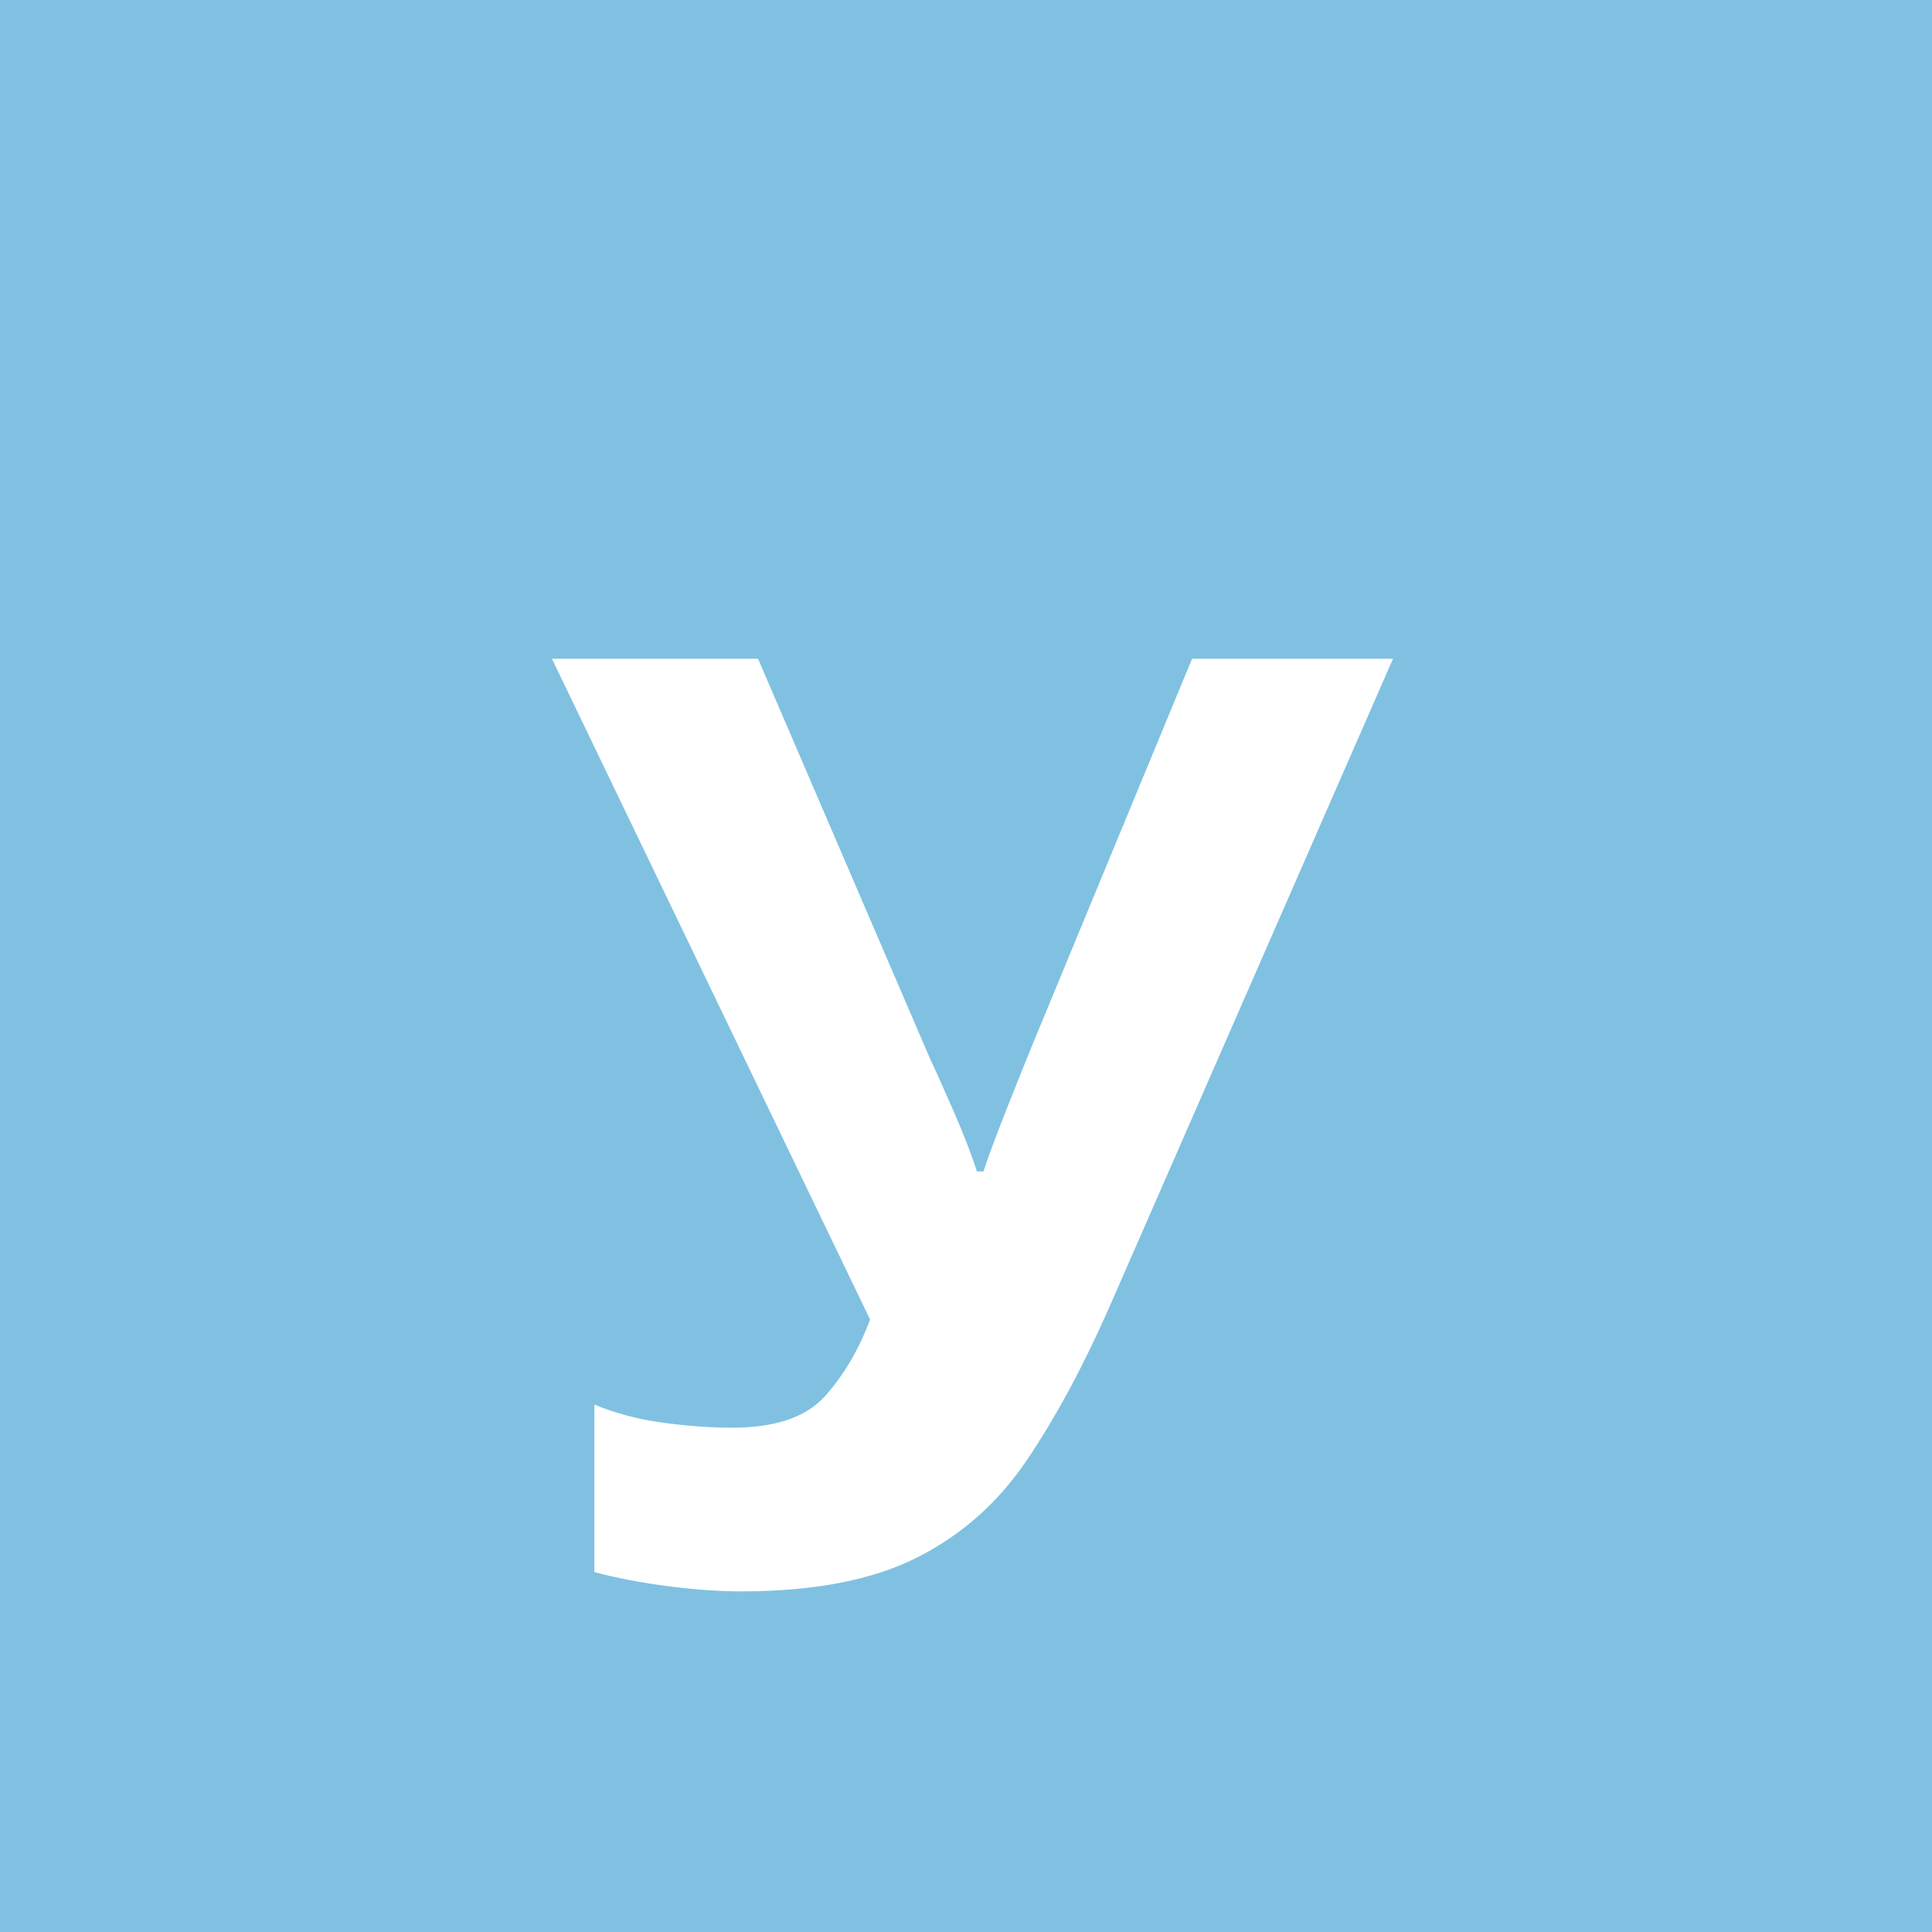
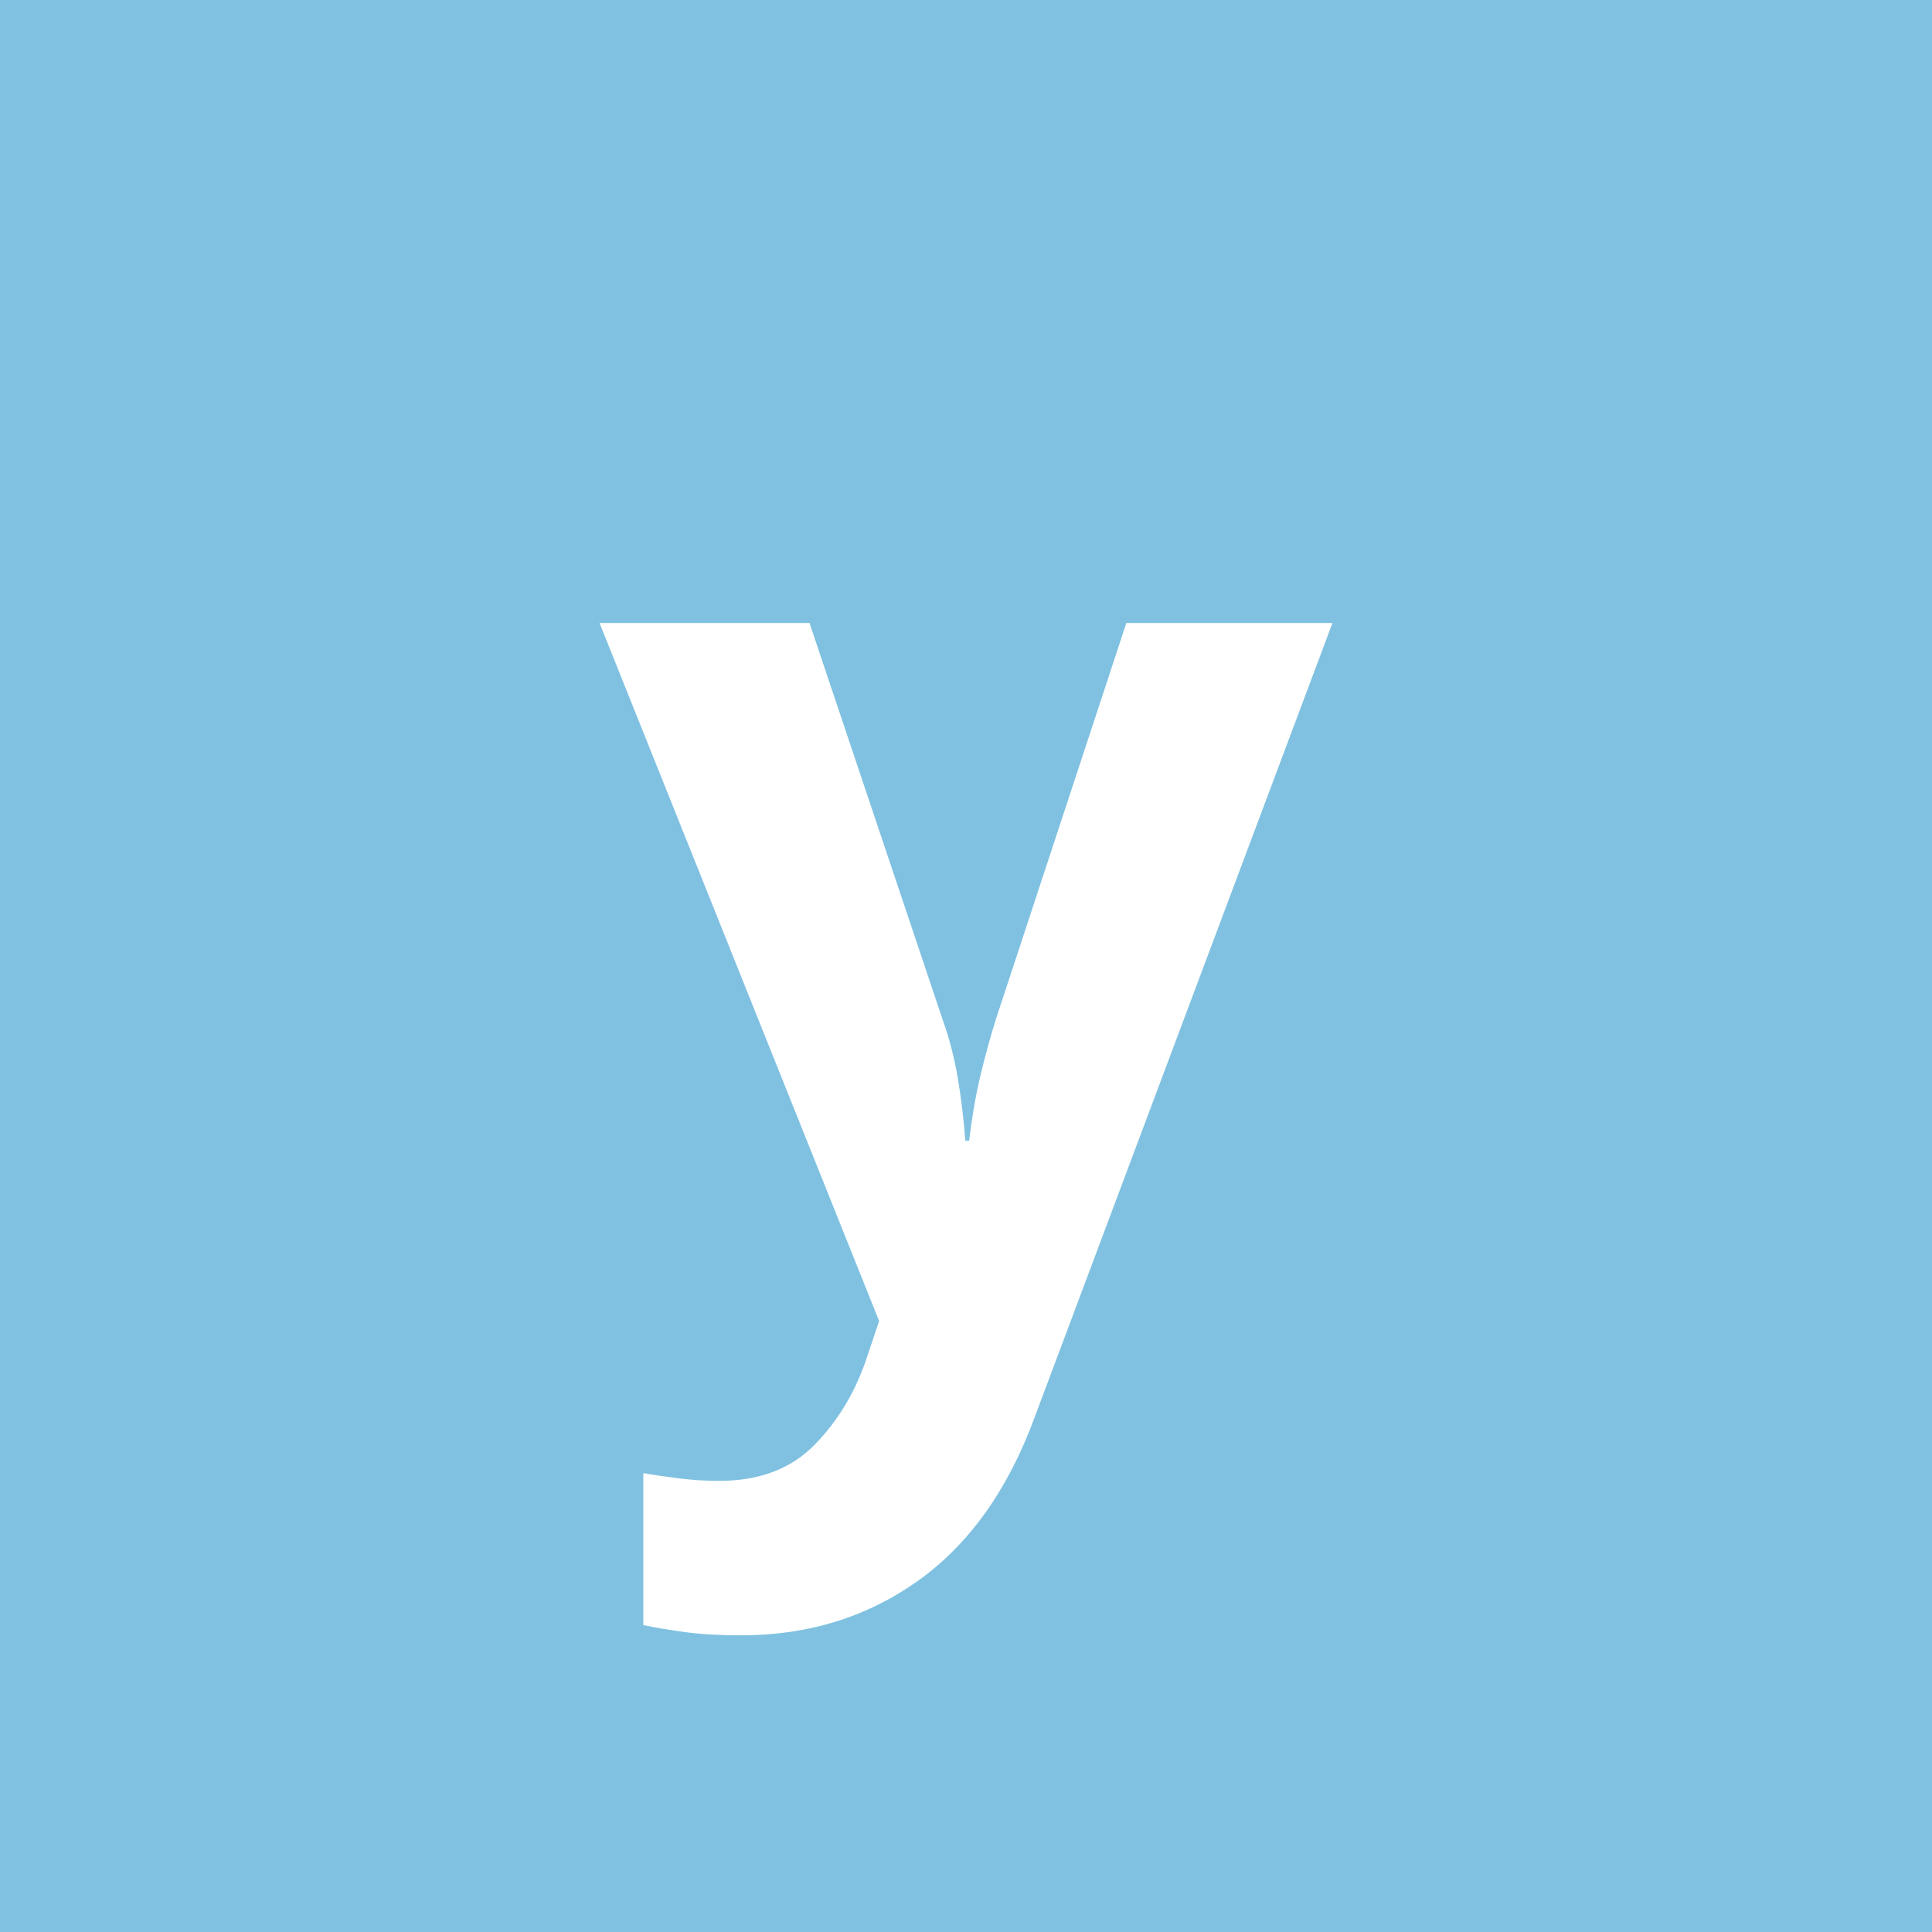
<svg xmlns="http://www.w3.org/2000/svg" viewBox="0 0 180 180" width="180" height="180">
  <rect x="0" y="0" width="180" height="180" fill="#80C1E1" />
-   <text x="90" y="100.5" font-family="Montserrat, sans-serif" font-weight="700" font-size="120" fill="#FFFFFF" text-anchor="middle" dominant-baseline="central">У</text>
+   <text x="90" y="77" font-family="Montserrat, sans-serif" font-weight="700" font-size="120" fill="#FFFFFF" text-anchor="middle" dominant-baseline="central">у</text>
</svg>
